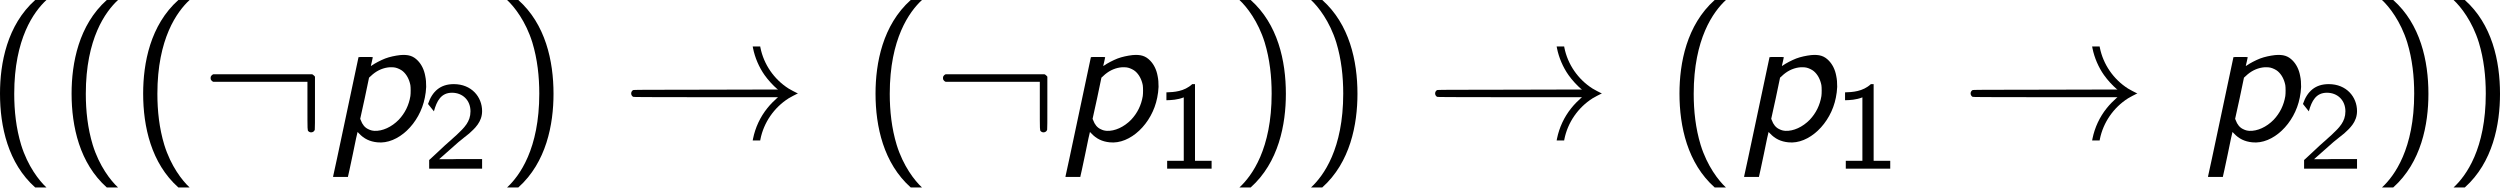
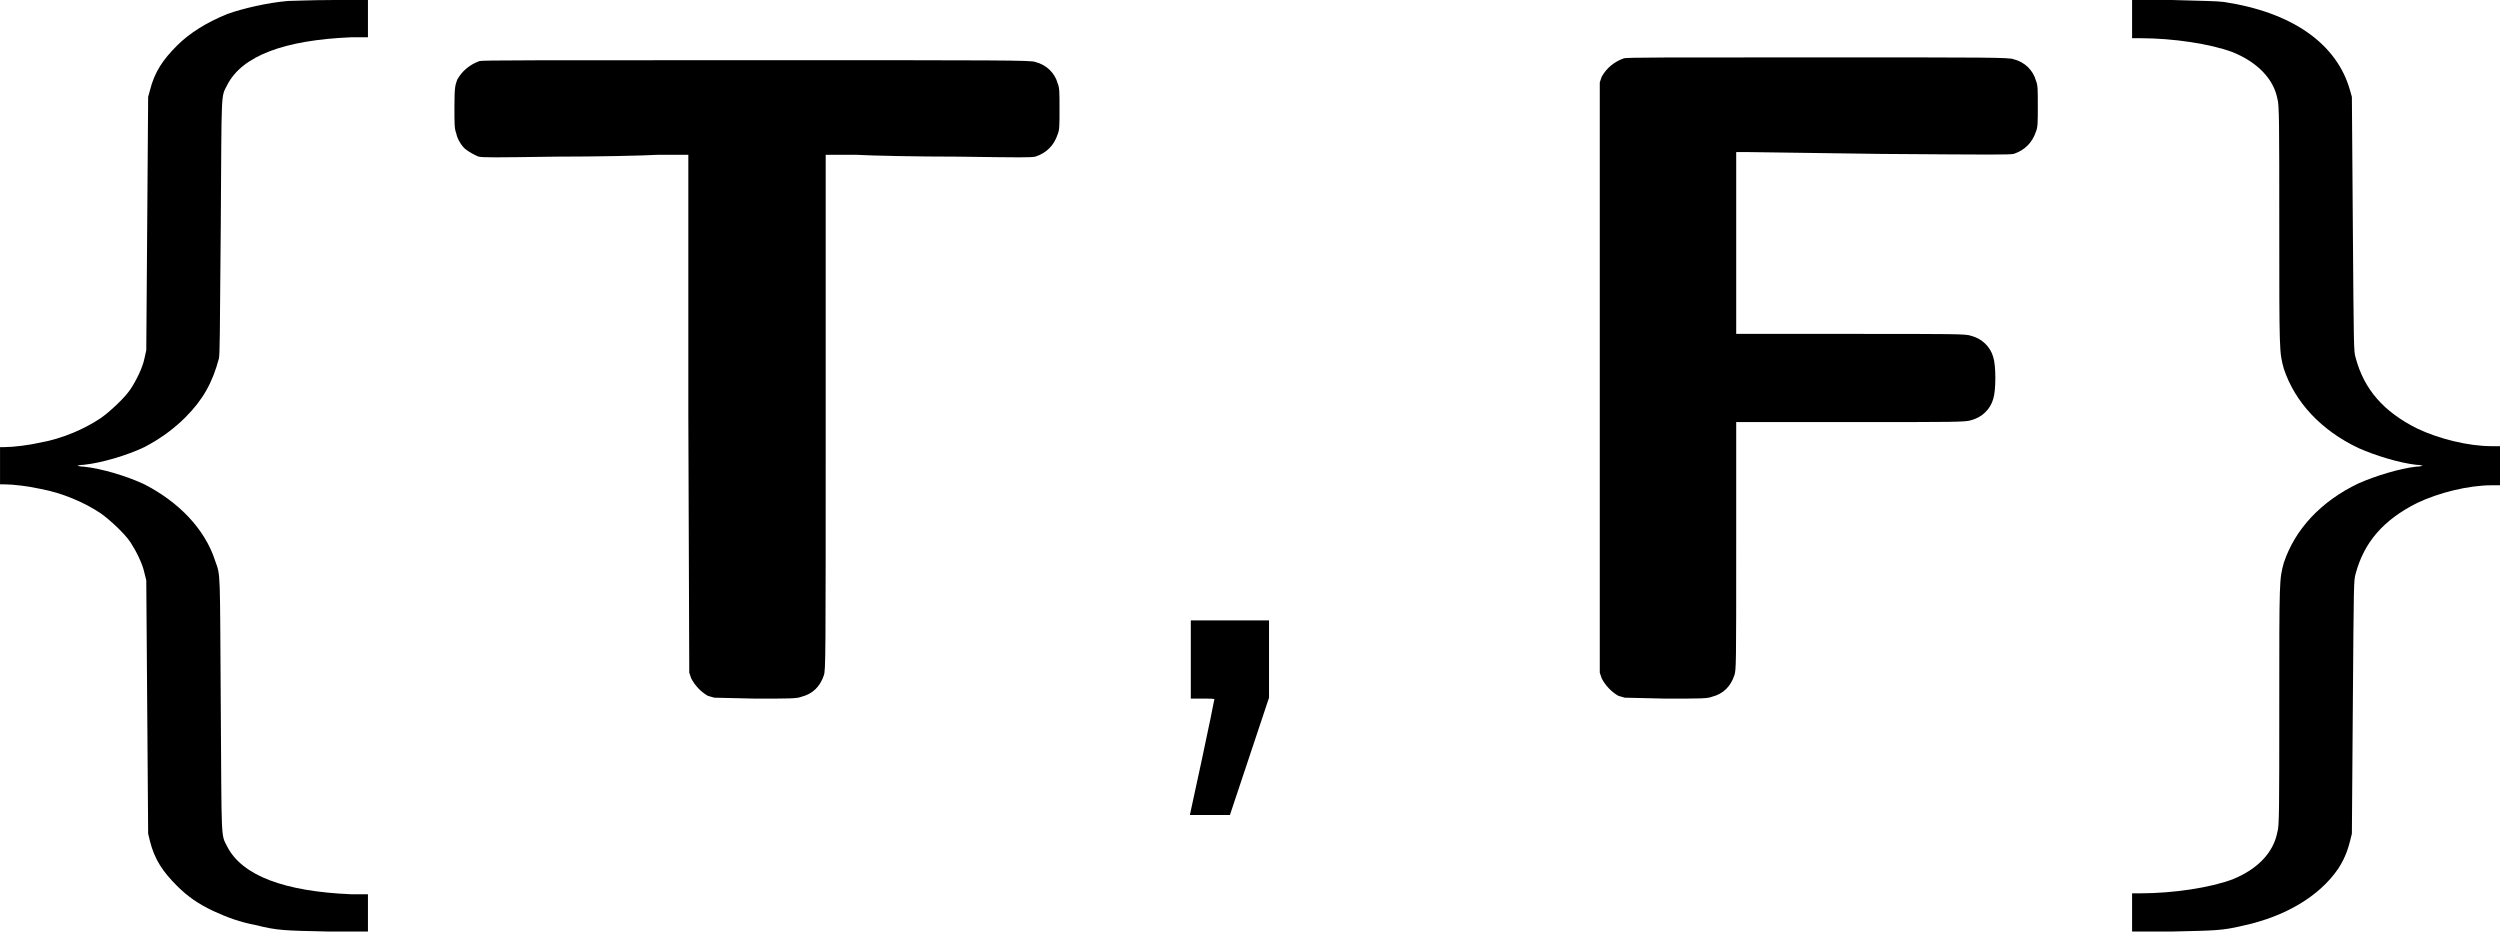
- <svg xmlns="http://www.w3.org/2000/svg" xmlns:xlink="http://www.w3.org/1999/xlink" version="1.1" width="222.609pt" height="16.691pt" viewBox="15.449 175.089 222.609 16.691">
+ <svg xmlns="http://www.w3.org/2000/svg" xmlns:xlink="http://www.w3.org/1999/xlink" version="1.1" width="44.921pt" height="16.737pt" viewBox="116.044 205.378 44.921 16.737">
  <defs>
-     <path id="g13-49" d="M2.549-5.376H2.374C1.858-4.899 1.207-4.867 .731-4.852V-4.351C1.04-4.359 1.437-4.375 1.834-4.534V-.5H.778V0H3.605V-.5H2.549V-5.376Z" />
-     <path id="g13-50" d="M2.247-.611C2.152-.611 2.057-.603 1.961-.603H1.056L2.287-1.691C2.43-1.818 2.819-2.112 2.97-2.239C3.319-2.557 3.788-2.97 3.788-3.66C3.788-4.558 3.121-5.376 1.985-5.376C1.143-5.376 .619-4.923 .349-4.113L.723-3.645C.905-4.312 1.183-4.828 1.874-4.828C2.541-4.828 3.049-4.359 3.049-3.645C3.049-2.986 2.66-2.612 2.184-2.16C2.025-2.001 1.596-1.644 1.429-1.485C1.199-1.278 .651-.746 .421-.548V0H3.788V-.611H2.247Z" />
-     <path id="g11-112" d="M4.746-5.428C4.435-5.392 4.089-5.32 3.802-5.212C3.527-5.105 3.132-4.902 2.917-4.746C2.893-4.734 2.893-4.734 2.893-4.758C2.905-4.782 3.013-5.284 3.013-5.296S2.845-5.308 2.558-5.308C2.295-5.308 2.104-5.308 2.104-5.296C2.104-5.296 1.745-3.587 1.303-1.518C.861 .562 .502 2.271 .49 2.283V2.319H.956H1.435V2.295C1.447 2.283 1.578 1.638 1.745 .861C1.901 .096 2.032-.538 2.044-.538L2.14-.442C2.451-.108 2.821 .072 3.3 .12C4.603 .263 6.001-1.064 6.324-2.726C6.372-2.977 6.396-3.144 6.408-3.407C6.408-3.682 6.396-3.873 6.348-4.101C6.276-4.507 6.109-4.83 5.882-5.069C5.583-5.38 5.272-5.475 4.746-5.428ZM4.471-4.627C4.615-4.591 4.818-4.495 4.926-4.4C5.165-4.196 5.332-3.885 5.404-3.515C5.428-3.359 5.428-2.989 5.404-2.821C5.308-2.236 5.057-1.733 4.663-1.315C4.208-.849 3.622-.586 3.12-.61C2.965-.622 2.869-.646 2.726-.717C2.511-.813 2.343-1.016 2.248-1.291L2.212-1.375L2.499-2.678L2.774-3.993L2.893-4.101C3.204-4.4 3.563-4.579 3.945-4.639C4.089-4.663 4.34-4.663 4.471-4.627Z" />
-     <path id="g8-33" d="M8.393-5.978C8.393-5.966 8.404-5.918 8.416-5.858C8.536-5.26 8.799-4.651 9.146-4.16C9.373-3.838 9.696-3.491 9.947-3.276L10.006-3.24L5.416-3.228C1.172-3.228 .813-3.216 .789-3.204C.622-3.108 .622-2.869 .789-2.774C.813-2.762 1.172-2.75 5.416-2.75H10.006L9.947-2.702C9.767-2.546 9.504-2.283 9.325-2.056C8.871-1.494 8.56-.825 8.416-.12C8.404-.06 8.393-.012 8.393 0H8.632H8.871L8.883-.072C9.098-1.148 9.755-2.092 10.676-2.678C10.807-2.762 11.118-2.917 11.214-2.965C11.25-2.977 11.274-2.989 11.274-2.989S11.25-3.001 11.214-3.013C11.118-3.061 10.807-3.216 10.676-3.3C9.755-3.885 9.098-4.83 8.883-5.906L8.871-5.978H8.632H8.393Z" />
-     <path id="g8-58" d="M.789-4.184C.753-4.16 .717-4.125 .705-4.101C.669-4.053 .669-4.041 .669-3.969S.669-3.885 .705-3.838C.717-3.814 .753-3.778 .789-3.754L.837-3.73H3.838H6.826V-2.212C6.826-.574 6.826-.658 6.886-.586C7.018-.454 7.245-.514 7.293-.681C7.305-.705 7.305-1.231 7.305-2.391V-4.053L7.269-4.101C7.245-4.125 7.209-4.16 7.173-4.184L7.125-4.208H3.981H.837L.789-4.184Z" />
-     <path id="g16-40" d="M3.168-8.933C1.382-7.337 .929-4.919 .929-2.978C.929-.881 1.441 1.453 3.168 2.99H3.883C3.418 2.561 2.692 1.632 2.275 .286C1.953-.774 1.834-1.882 1.834-2.966C1.834-6.479 3.085-8.194 3.883-8.933H3.168Z" />
-     <path id="g16-41" d="M1.358 2.99C3.144 1.394 3.597-1.024 3.597-2.966C3.597-5.062 3.085-7.396 1.358-8.933H.643C1.108-8.504 1.834-7.575 2.251-6.229C2.573-5.169 2.692-4.061 2.692-2.978C2.692 .536 1.441 2.251 .643 2.99H1.358Z" />
+     <path id="g14-59" d="M1.16-.502V0H1.315C1.47 0 1.47 0 1.459 .024C1.459 .036 1.387 .383 1.303 .777L1.148 1.494H1.399H1.662L1.913 .741L2.164-.012V-.502V-1.004H1.662H1.16V-.502Z" />
+     <path id="g4-70" d="M1.405-8.218C1.274-8.171 1.179-8.087 1.12-7.98L1.096-7.909V-4.121V-.333L1.12-.262C1.167-.167 1.251-.083 1.334-.036L1.417-.012L1.941 0C2.394 0 2.477 0 2.537-.024C2.68-.06 2.775-.155 2.823-.298C2.847-.369 2.847-.429 2.847-1.965V-3.549H4.324C5.634-3.549 5.8-3.549 5.86-3.573C6.003-3.609 6.11-3.716 6.146-3.847C6.182-3.954 6.182-4.276 6.146-4.383C6.11-4.514 6.003-4.621 5.86-4.657C5.8-4.681 5.634-4.681 4.324-4.681H2.847V-5.848V-7.015H2.966C3.025-7.015 3.811-7.003 4.705-6.991C6.217-6.98 6.336-6.98 6.408-6.991C6.551-7.039 6.646-7.134 6.694-7.277C6.718-7.337 6.718-7.385 6.718-7.611C6.718-7.825 6.718-7.873 6.694-7.932C6.658-8.063 6.551-8.171 6.408-8.206C6.348-8.23 6.098-8.23 3.895-8.23C1.953-8.23 1.441-8.23 1.405-8.218Z" />
+     <path id="g4-84" d="M.798-8.183C.667-8.135 .572-8.052 .512-7.944C.488-7.873 .476-7.861 .476-7.599C.476-7.373 .476-7.313 .5-7.253C.512-7.182 .572-7.087 .619-7.051S.727-6.98 .786-6.956C.858-6.944 .941-6.944 1.787-6.956C2.299-6.956 2.882-6.968 3.097-6.98H3.478V-3.657L3.49-.333L3.514-.262C3.561-.167 3.645-.083 3.728-.036L3.811-.012L4.335 0C4.788 0 4.871 0 4.931-.024C5.074-.06 5.169-.155 5.217-.298C5.241-.369 5.241-.465 5.241-3.68V-6.98H5.622C5.836-6.968 6.42-6.956 6.932-6.956C7.778-6.944 7.861-6.944 7.932-6.956C8.075-7.003 8.171-7.099 8.218-7.242C8.242-7.301 8.242-7.349 8.242-7.575C8.242-7.789 8.242-7.837 8.218-7.897C8.183-8.028 8.075-8.135 7.932-8.171C7.873-8.194 7.527-8.194 4.359-8.194C1.548-8.194 .834-8.194 .798-8.183Z" />
+     <path id="g11-102" d="M4.316-8.954C4.053-8.931 3.742-8.859 3.539-8.787C3.276-8.679 3.061-8.548 2.893-8.381C2.714-8.201 2.606-8.046 2.546-7.807L2.523-7.723L2.511-6.097L2.499-4.471L2.475-4.364C2.451-4.244 2.367-4.077 2.295-3.969S2.032-3.682 1.913-3.599C1.698-3.455 1.411-3.335 1.148-3.288C.992-3.252 .789-3.228 .681-3.228H.622V-2.989V-2.75H.681C.789-2.75 .992-2.726 1.148-2.69C1.411-2.642 1.698-2.523 1.913-2.379C2.032-2.295 2.224-2.116 2.295-2.008S2.451-1.733 2.475-1.614L2.499-1.518L2.511 .108L2.523 1.733L2.546 1.829C2.606 2.068 2.714 2.224 2.893 2.403C3.025 2.534 3.156 2.63 3.359 2.726C3.539 2.809 3.706 2.869 3.897 2.905C4.184 2.977 4.268 2.977 4.818 2.989H5.344V2.75V2.511H5.129C4.268 2.475 3.73 2.271 3.539 1.901C3.455 1.733 3.467 1.877 3.455 .084C3.443-1.674 3.455-1.566 3.383-1.769C3.252-2.176 2.917-2.523 2.475-2.75C2.248-2.857 1.925-2.953 1.698-2.977C1.65-2.977 1.614-2.989 1.614-2.989S1.65-3.001 1.698-3.001C1.925-3.025 2.248-3.12 2.475-3.228C2.678-3.335 2.845-3.455 3.001-3.61C3.228-3.838 3.347-4.053 3.431-4.364C3.443-4.435 3.443-4.603 3.455-6.061C3.467-7.855 3.455-7.711 3.539-7.878C3.73-8.249 4.268-8.452 5.129-8.488H5.344V-8.727V-8.966H4.878C4.627-8.966 4.364-8.954 4.316-8.954Z" />
+     <path id="g11-103" d="M.622-8.727V-8.476H.729C1.148-8.476 1.626-8.404 1.913-8.297C2.236-8.165 2.439-7.95 2.487-7.699C2.511-7.627 2.511-7.376 2.511-6.085C2.511-4.435 2.511-4.447 2.57-4.232C2.714-3.802 3.049-3.443 3.527-3.216C3.742-3.12 4.053-3.025 4.268-3.001C4.316-3.001 4.352-2.989 4.352-2.989S4.316-2.977 4.268-2.977C4.053-2.953 3.742-2.857 3.527-2.762C3.049-2.534 2.714-2.176 2.57-1.745C2.511-1.53 2.511-1.542 2.511 .108C2.511 1.399 2.511 1.65 2.487 1.71C2.439 1.973 2.236 2.188 1.913 2.319C1.626 2.427 1.148 2.499 .729 2.499H.622V2.75V2.989H1.148C1.686 2.977 1.781 2.977 2.032 2.917C2.594 2.798 3.025 2.534 3.264 2.188C3.335 2.08 3.383 1.973 3.419 1.829L3.443 1.733L3.455 .108C3.467-1.506 3.467-1.518 3.491-1.602C3.599-2.008 3.85-2.295 4.28-2.511C4.555-2.642 4.937-2.738 5.236-2.738H5.344V-2.989V-3.24H5.236C4.937-3.24 4.555-3.335 4.28-3.467C3.85-3.682 3.599-3.969 3.491-4.376C3.467-4.459 3.467-4.471 3.455-6.097L3.443-7.723L3.419-7.807C3.252-8.404 2.678-8.811 1.793-8.942C1.698-8.954 1.53-8.954 1.148-8.966H.622V-8.727Z" />
  </defs>
  <g id="page1" transform="matrix(1.4 0 0 1.4 0 0)">
-     <use x="10.106" y="133.996" xlink:href="#g16-40" />
-     <use x="14.659" y="133.996" xlink:href="#g16-40" />
-     <use x="19.211" y="133.996" xlink:href="#g16-40" />
-     <use x="23.763" y="133.996" xlink:href="#g8-58" />
-     <use x="31.733" y="133.996" xlink:href="#g11-112" />
-     <use x="37.91" y="135.79" xlink:href="#g13-50" />
-     <use x="42.643" y="133.996" xlink:href="#g16-41" />
-     <use x="50.516" y="133.996" xlink:href="#g8-33" />
-     <use x="65.792" y="133.996" xlink:href="#g16-40" />
-     <use x="70.344" y="133.996" xlink:href="#g8-58" />
-     <use x="78.314" y="133.996" xlink:href="#g11-112" />
-     <use x="84.491" y="135.79" xlink:href="#g13-49" />
-     <use x="89.223" y="133.996" xlink:href="#g16-41" />
-     <use x="93.776" y="133.996" xlink:href="#g16-41" />
-     <use x="101.649" y="133.996" xlink:href="#g8-33" />
-     <use x="116.925" y="133.996" xlink:href="#g16-40" />
-     <use x="121.477" y="133.996" xlink:href="#g11-112" />
-     <use x="127.654" y="135.79" xlink:href="#g13-49" />
-     <use x="135.707" y="133.996" xlink:href="#g8-33" />
-     <use x="150.983" y="133.996" xlink:href="#g11-112" />
-     <use x="157.16" y="135.79" xlink:href="#g13-50" />
-     <use x="161.892" y="133.996" xlink:href="#g16-41" />
-     <use x="166.445" y="133.996" xlink:href="#g16-41" />
+     <use x="82.267" y="155.665" xlink:href="#g11-102" />
+     <use x="88.245" y="155.665" xlink:href="#g4-84" />
+     <use x="97.012" y="155.665" xlink:href="#g14-59" />
+     <use x="102.325" y="155.665" xlink:href="#g4-70" />
+     <use x="109.631" y="155.665" xlink:href="#g11-103" />
  </g>
</svg>
